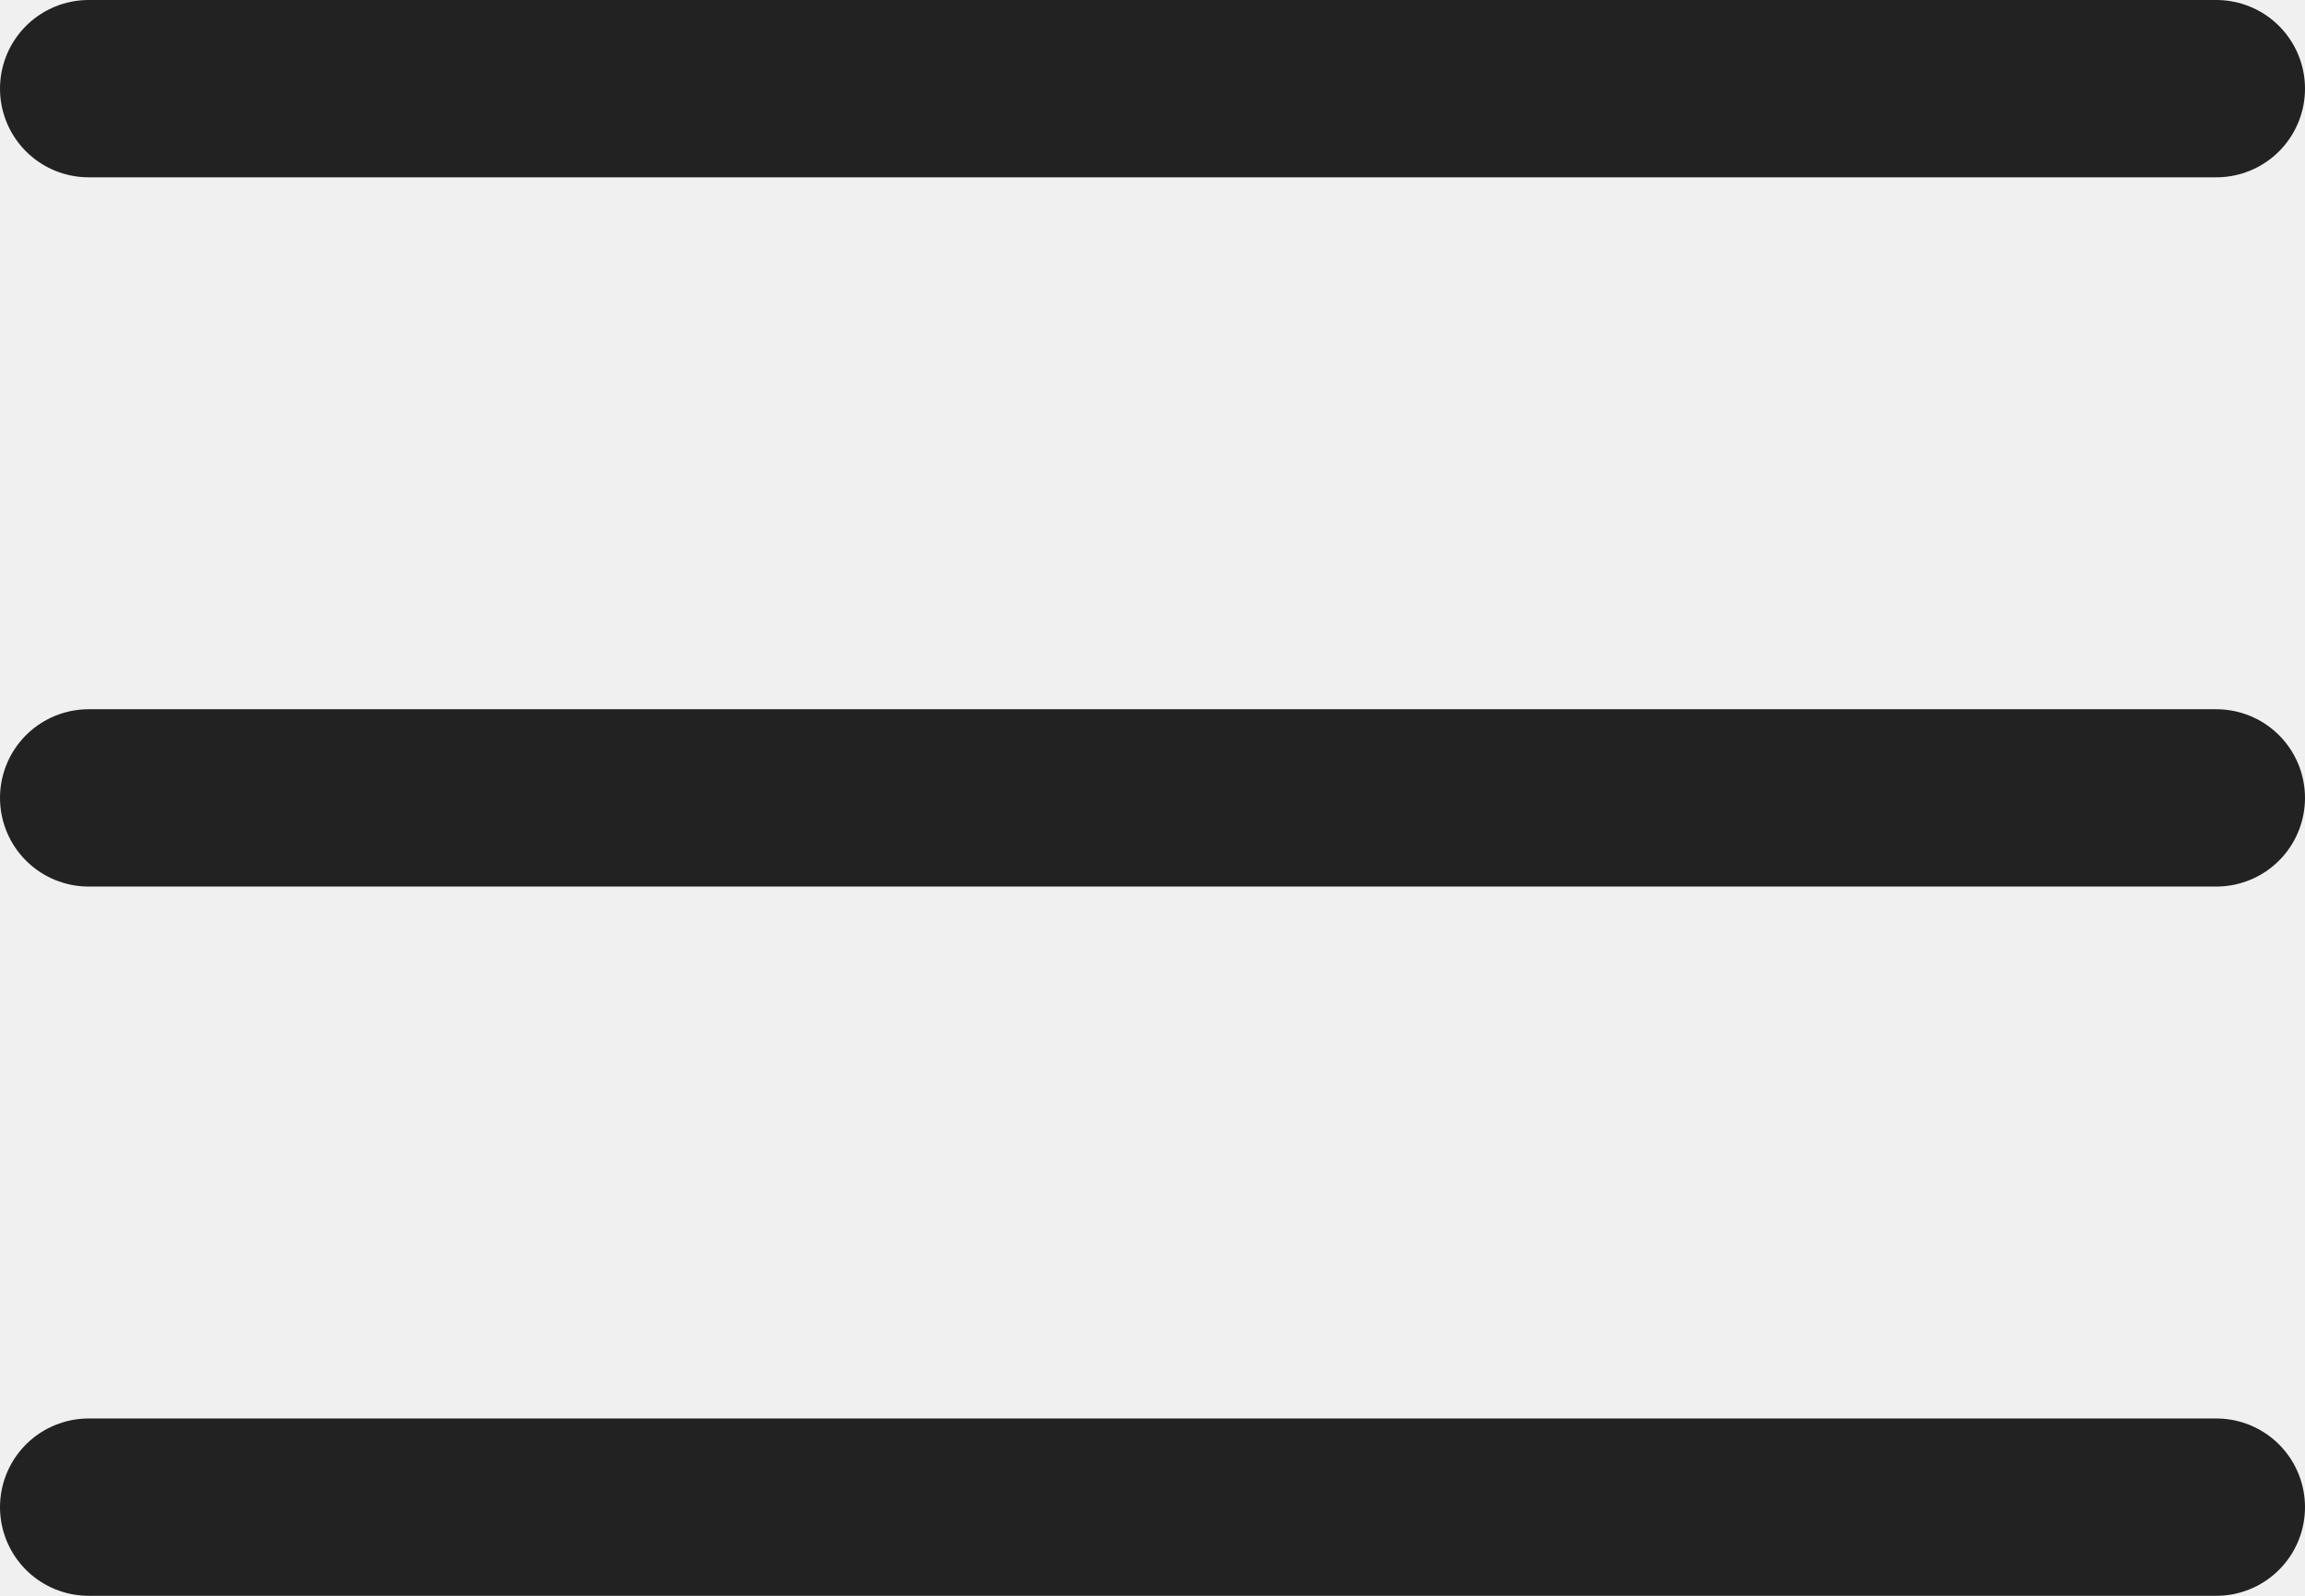
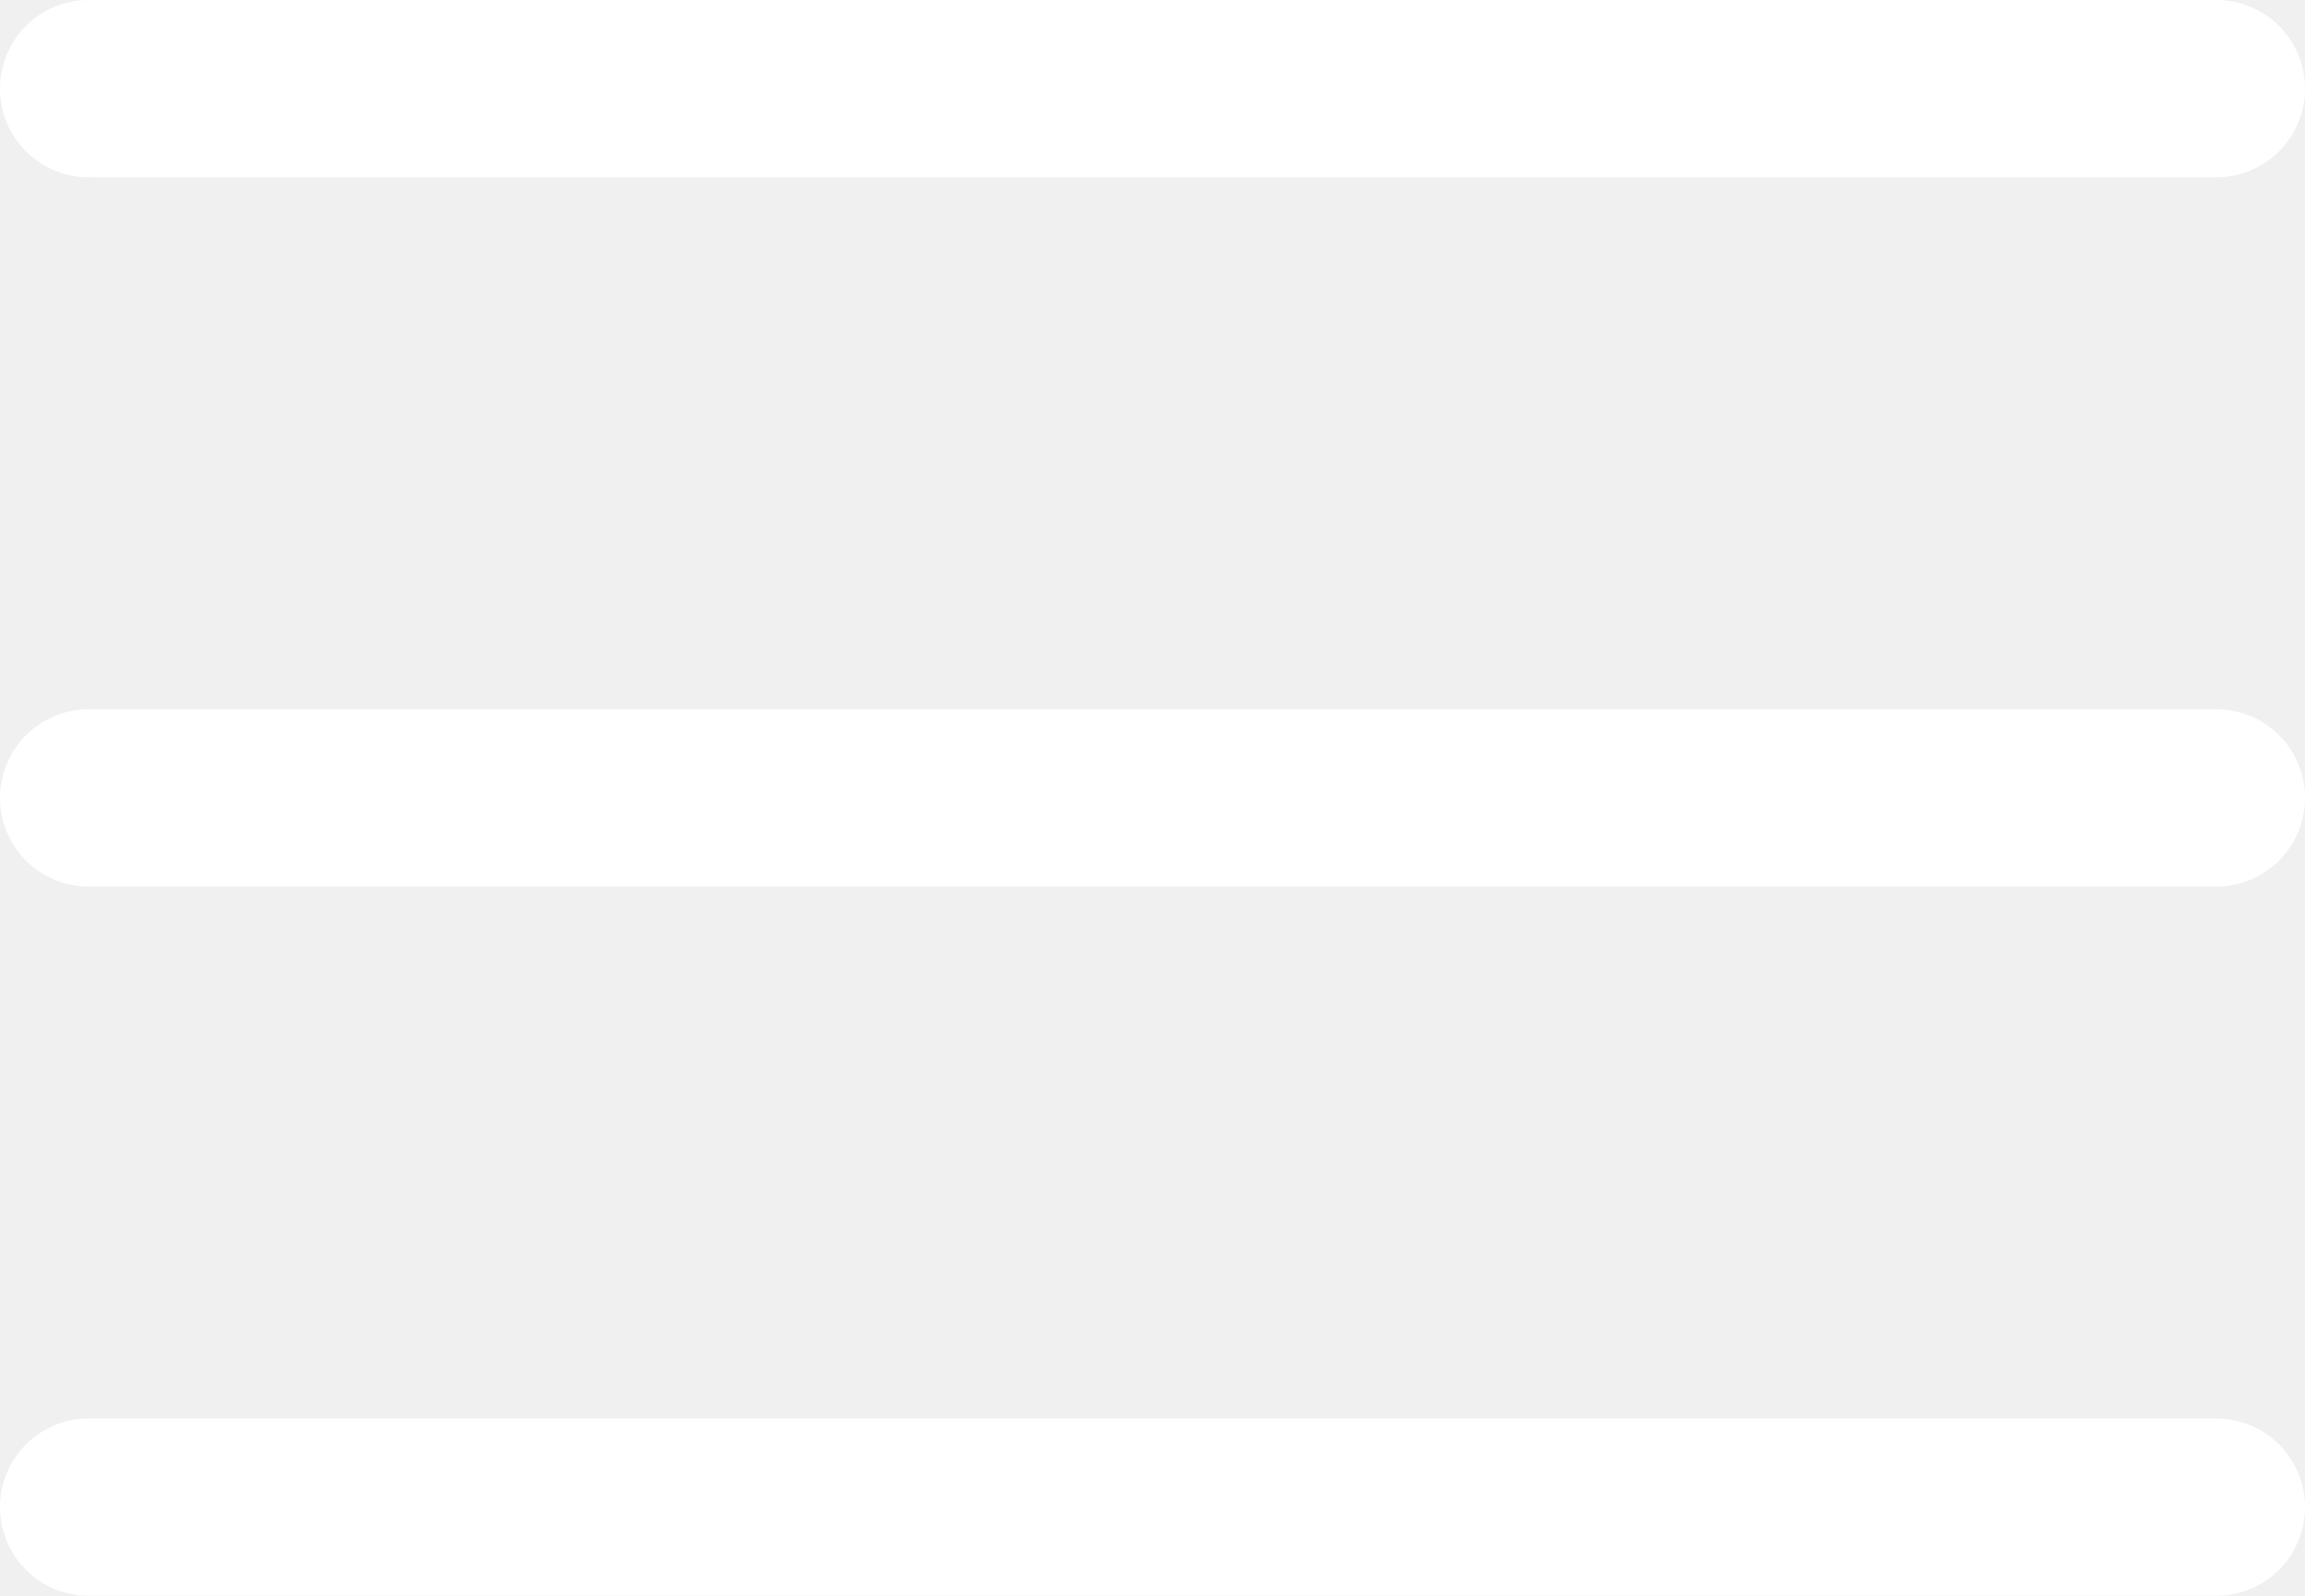
<svg xmlns="http://www.w3.org/2000/svg" width="26" height="18" viewBox="0 0 26 18" fill="none">
-   <path d="M1 9H25" stroke="#222222" stroke-width="2" stroke-linecap="round" stroke-linejoin="round" />
-   <path d="M1 1H25" stroke="#222222" stroke-width="2" stroke-linecap="round" stroke-linejoin="round" />
-   <path d="M1 17H25" stroke="#222222" stroke-width="2" stroke-linecap="round" stroke-linejoin="round" />
+   <path d="M1 9H25" stroke="white" stroke-width="2" stroke-linecap="round" stroke-linejoin="round" />
+   <path d="M1 1H25" stroke="white" stroke-width="2" stroke-linecap="round" stroke-linejoin="round" />
+   <path d="M1 17H25" stroke="white" stroke-width="2" stroke-linecap="round" stroke-linejoin="round" />
</svg>
